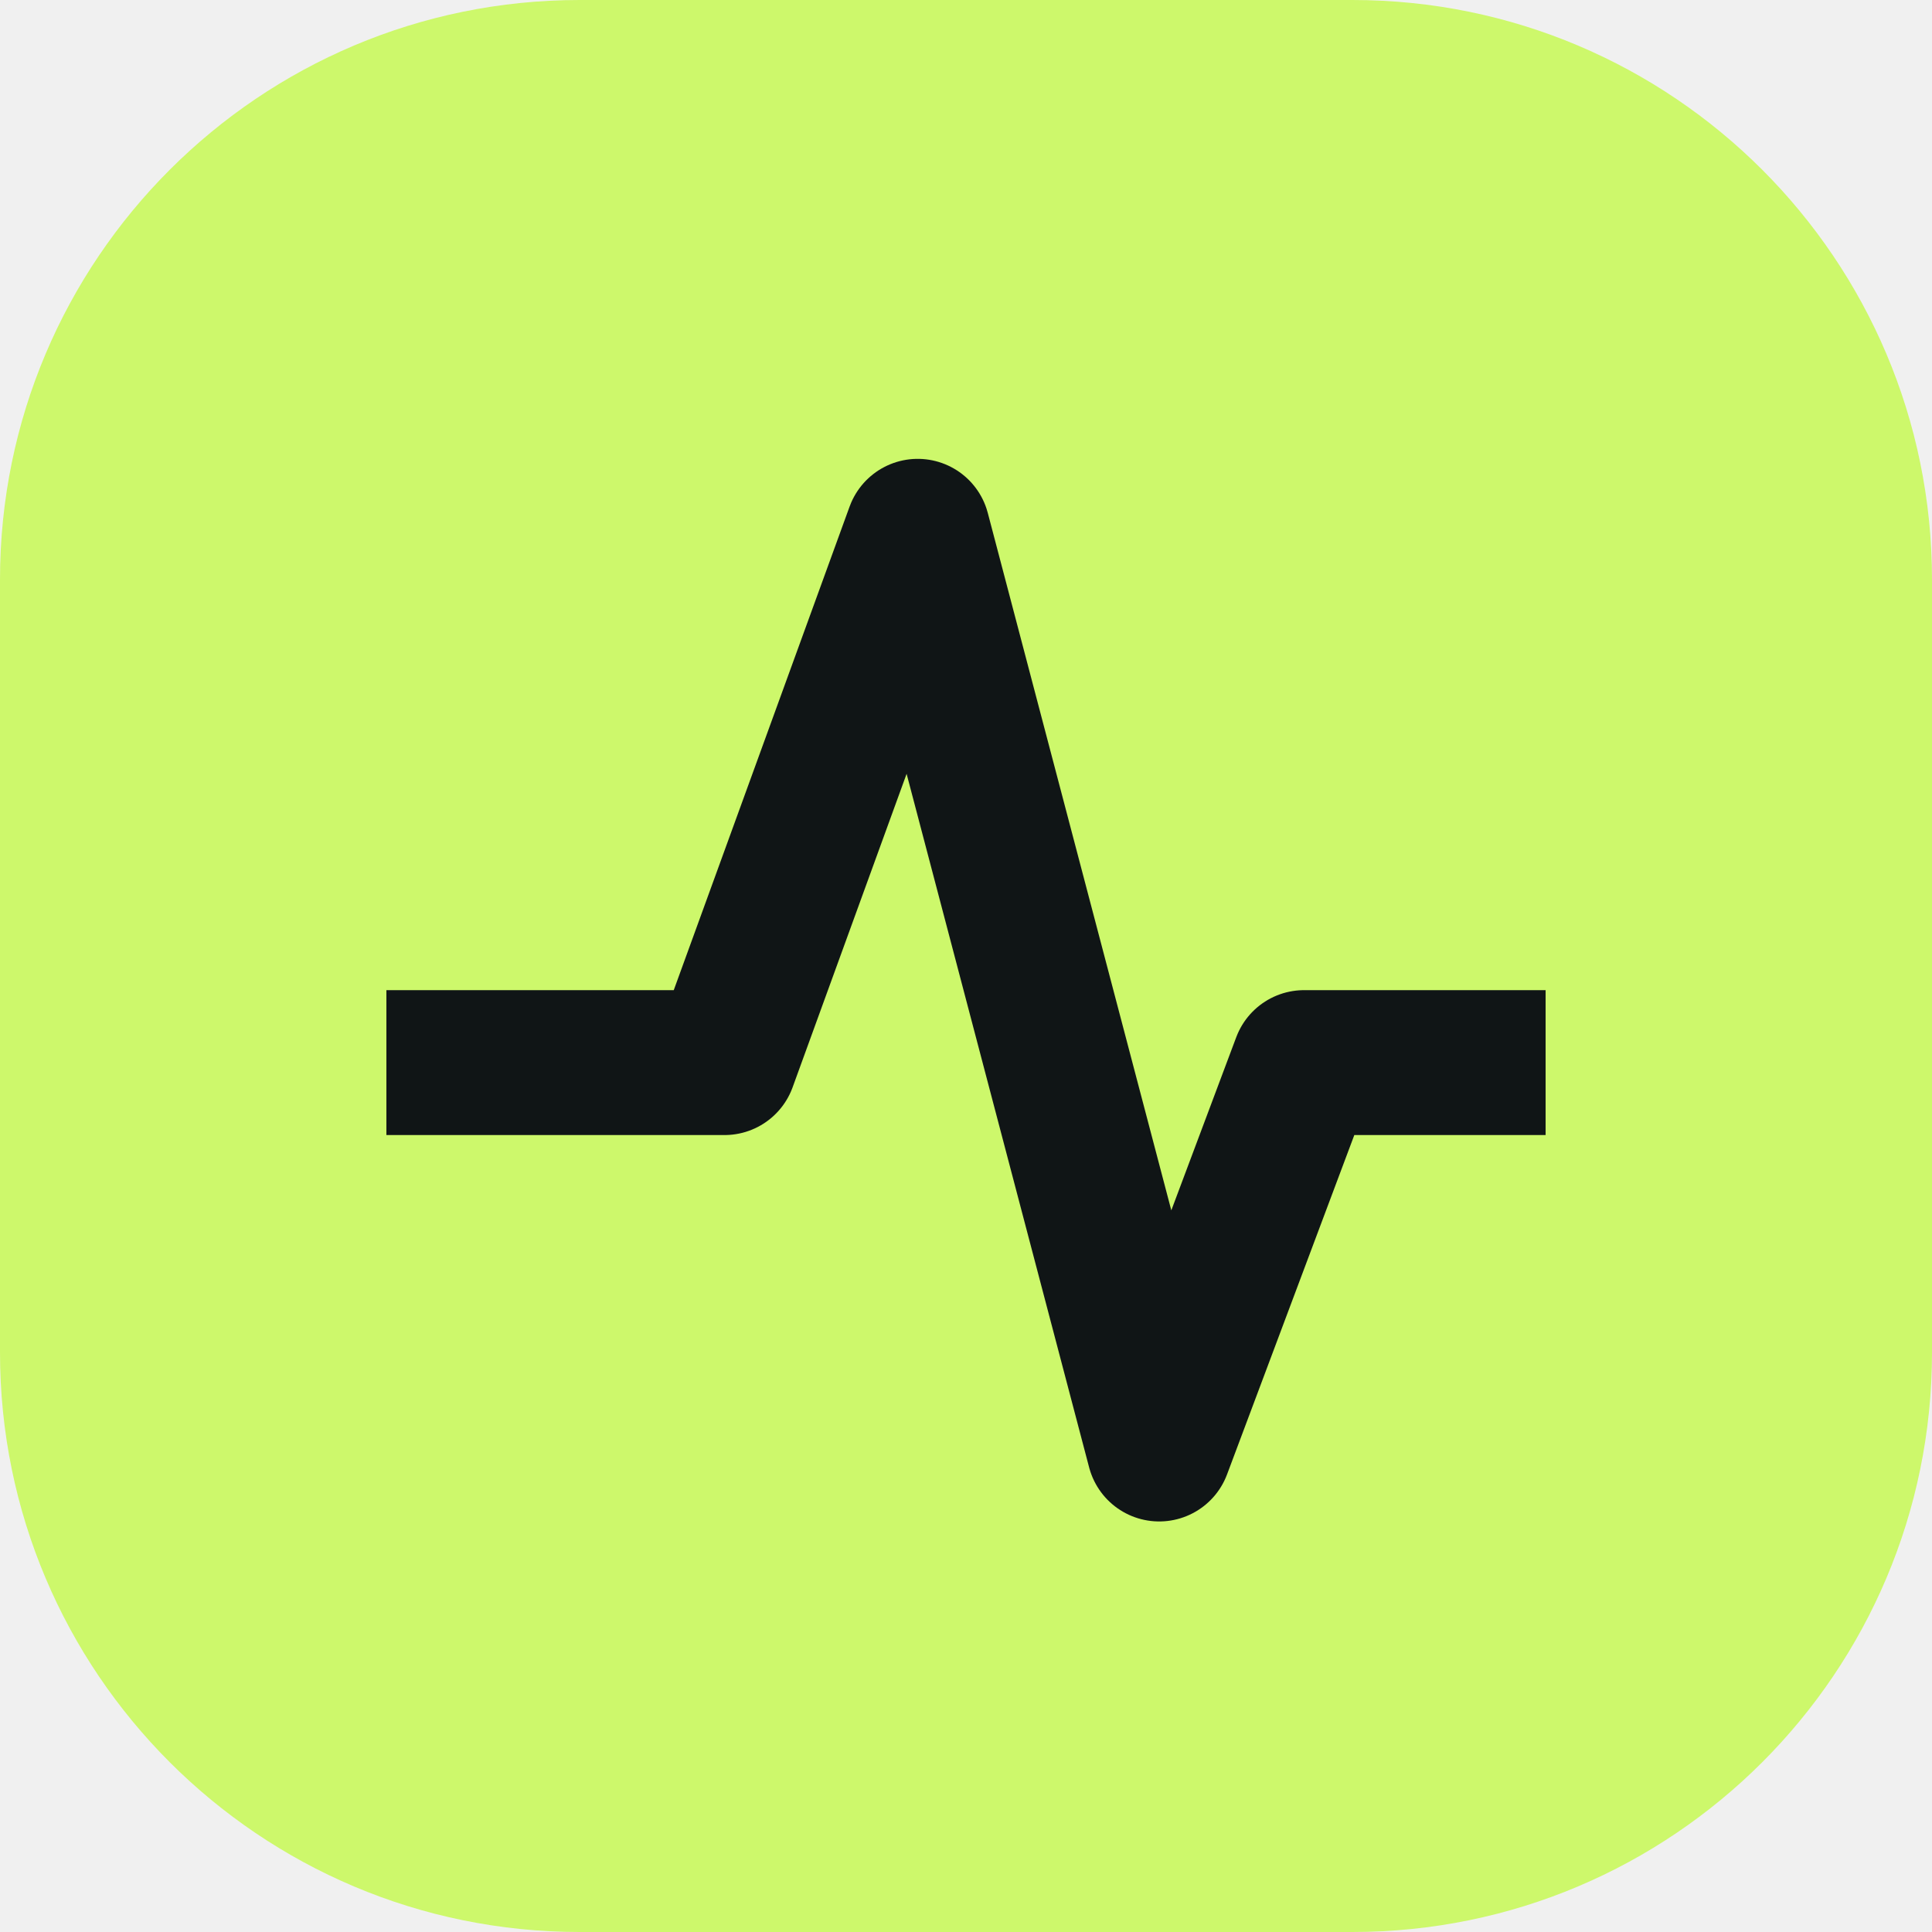
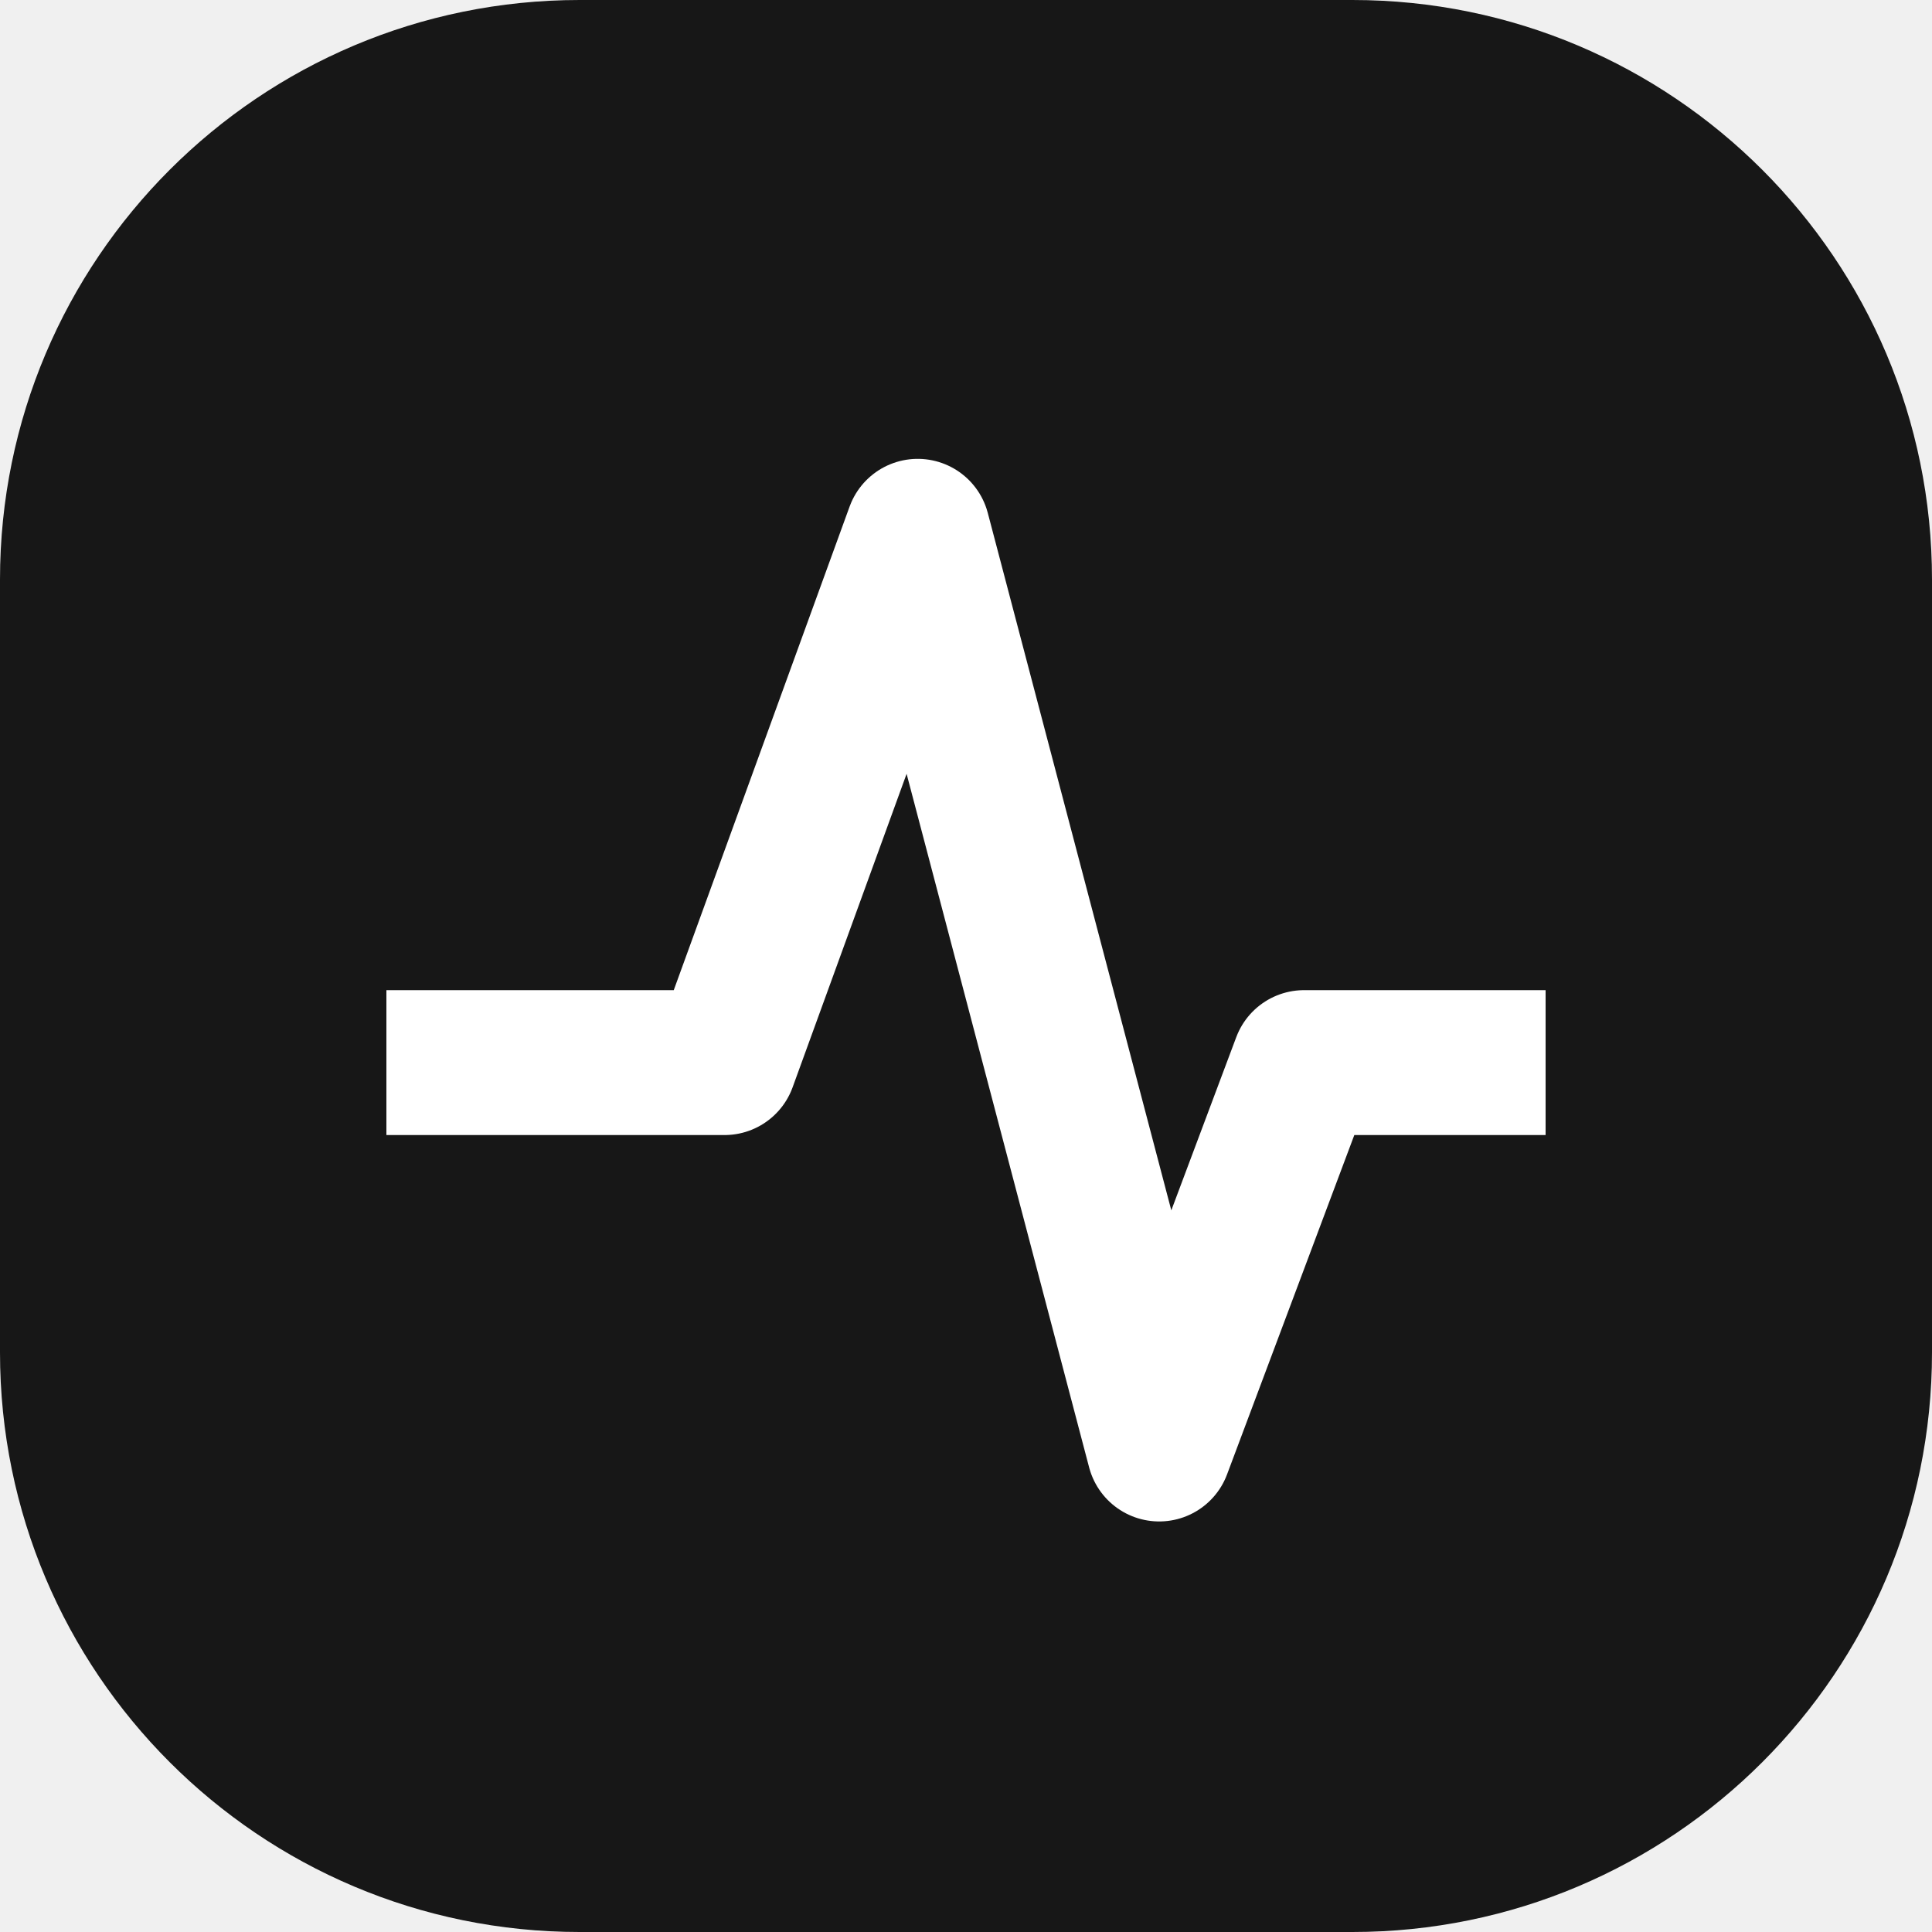
<svg xmlns="http://www.w3.org/2000/svg" viewBox="0 0 40 40">
-   <rect width="40" height="40" rx="12" fill="#cdf86b" />
-   <path d="M8 22h7l4-11 5 19 3-8h5" fill="none" stroke="#101516" stroke-width="3" stroke-linejoin="round" />
+   <rect width="40" height="40" rx="12" fill="#171717" />
+   <path d="M8 22h7l4-11 5 19 3-8h5" fill="none" stroke="#ffffff" stroke-width="3" stroke-linejoin="round" />
</svg>
